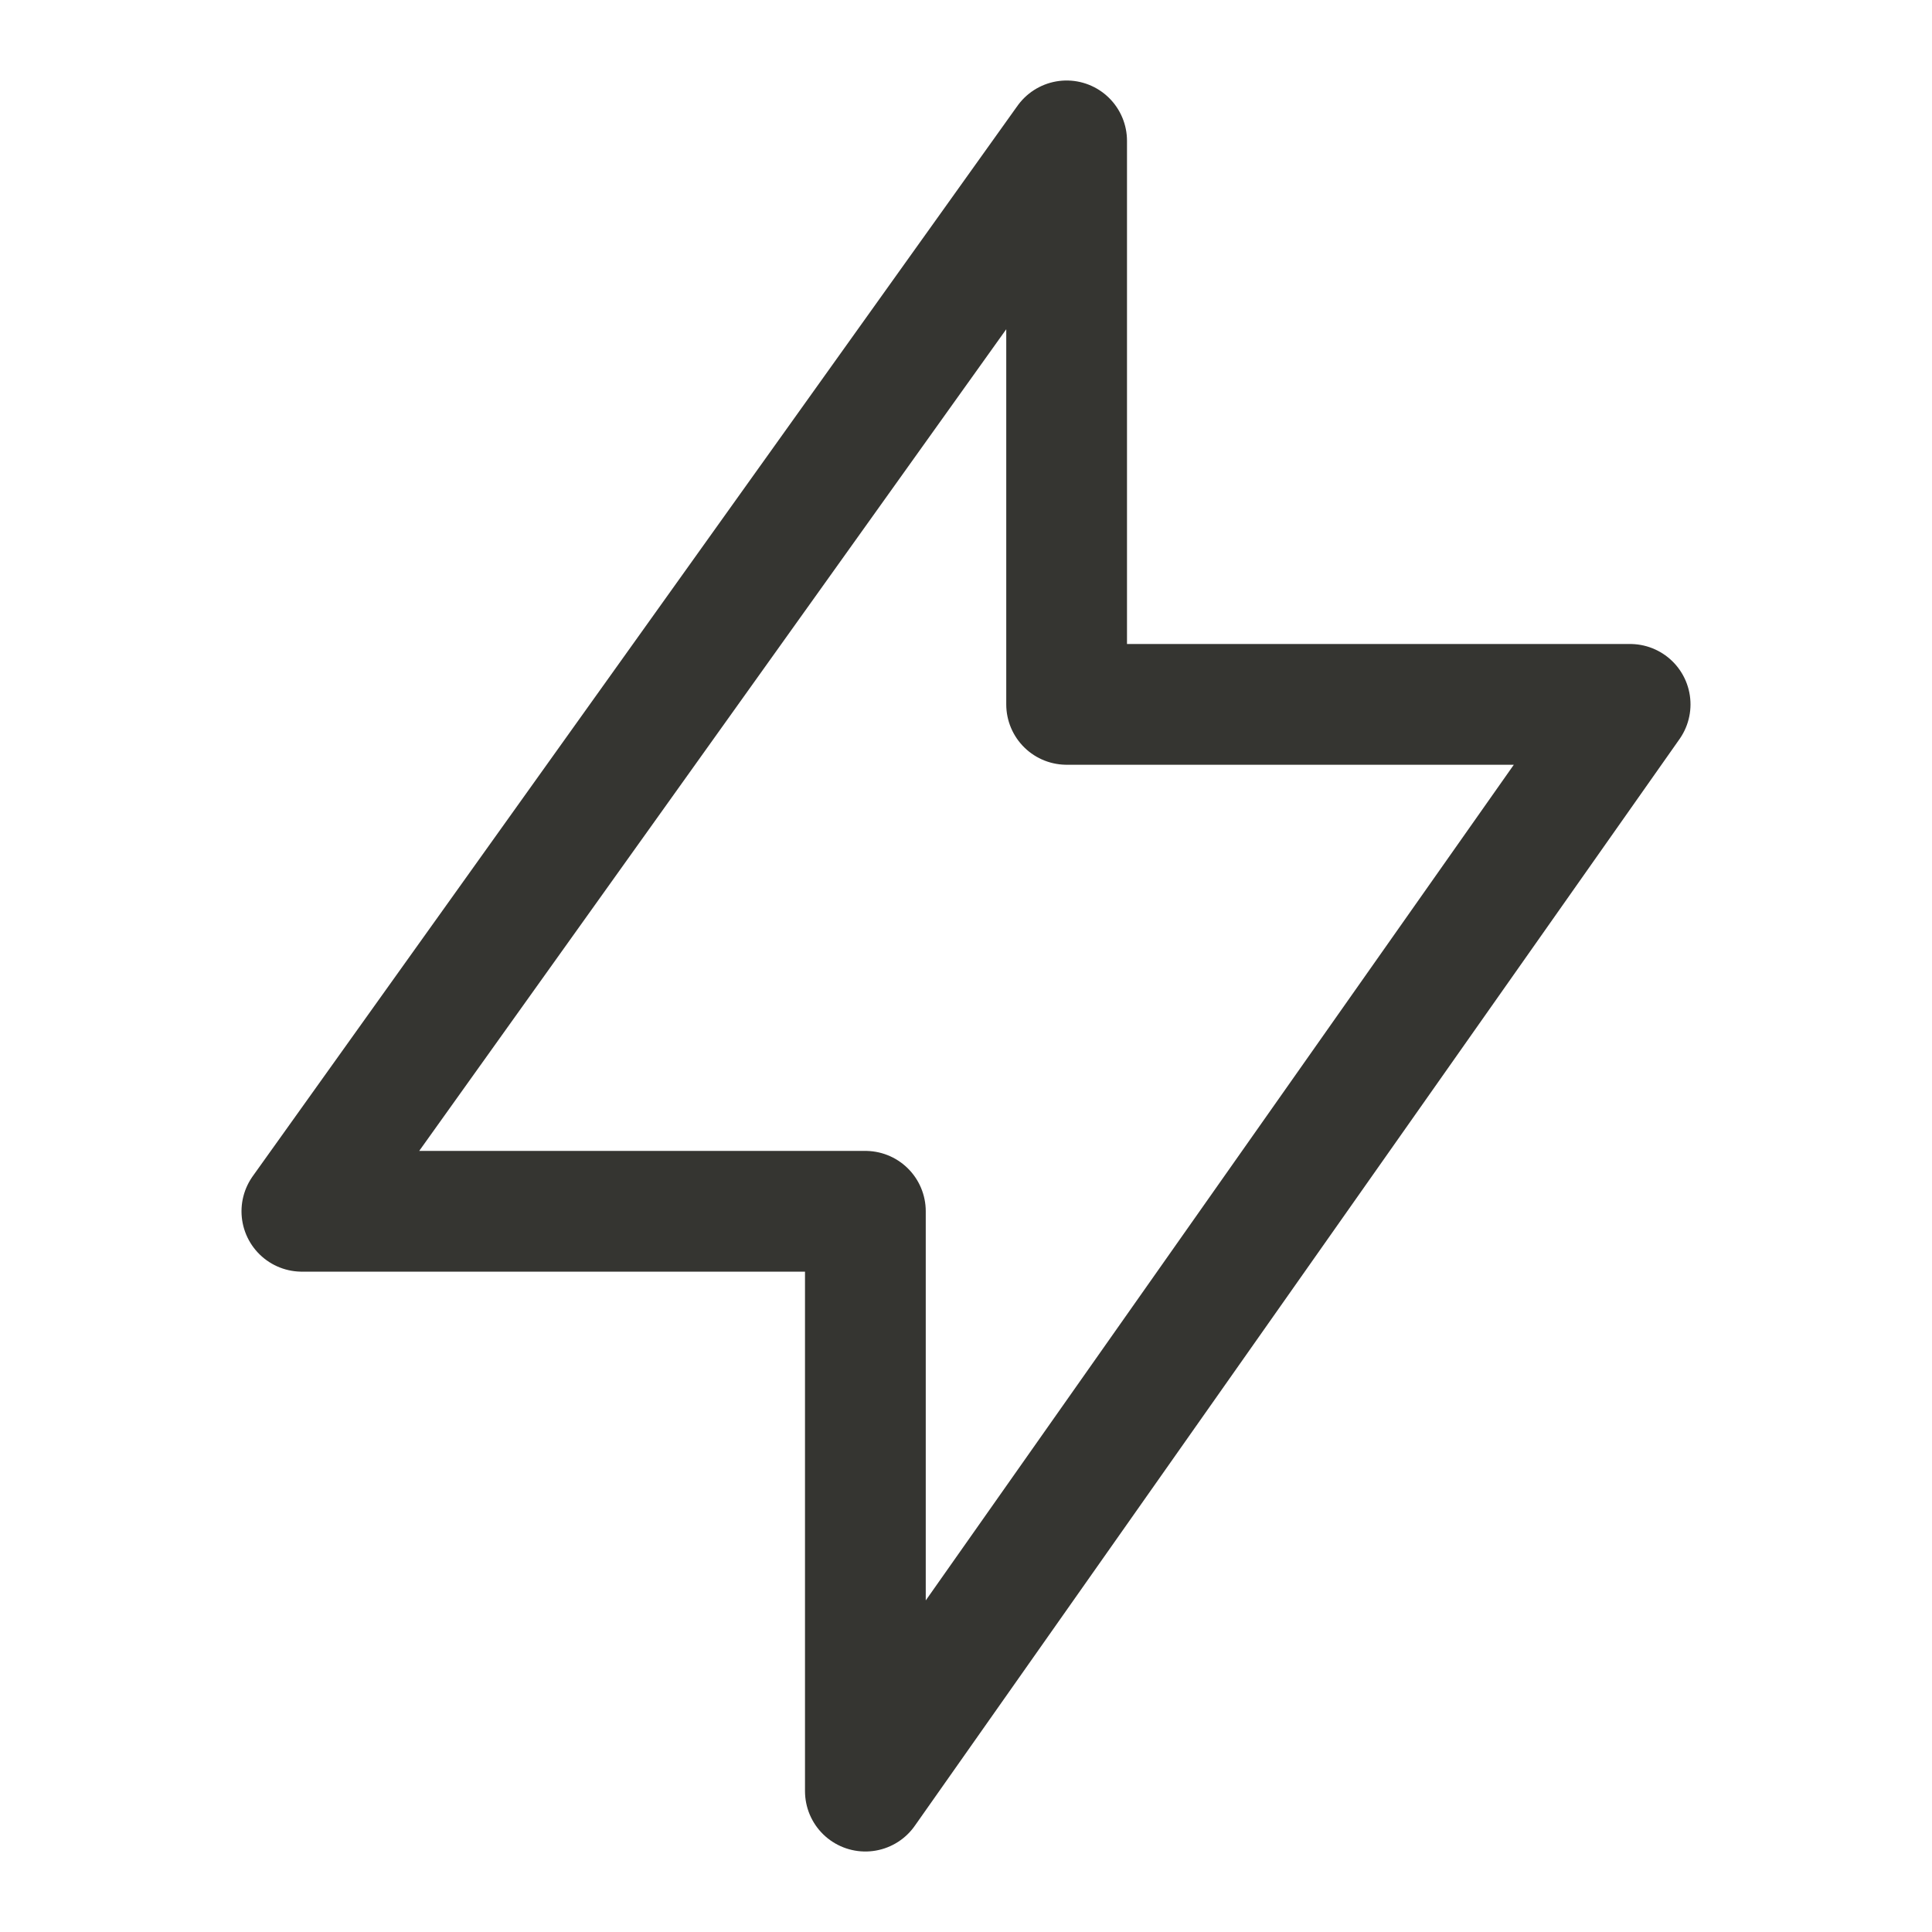
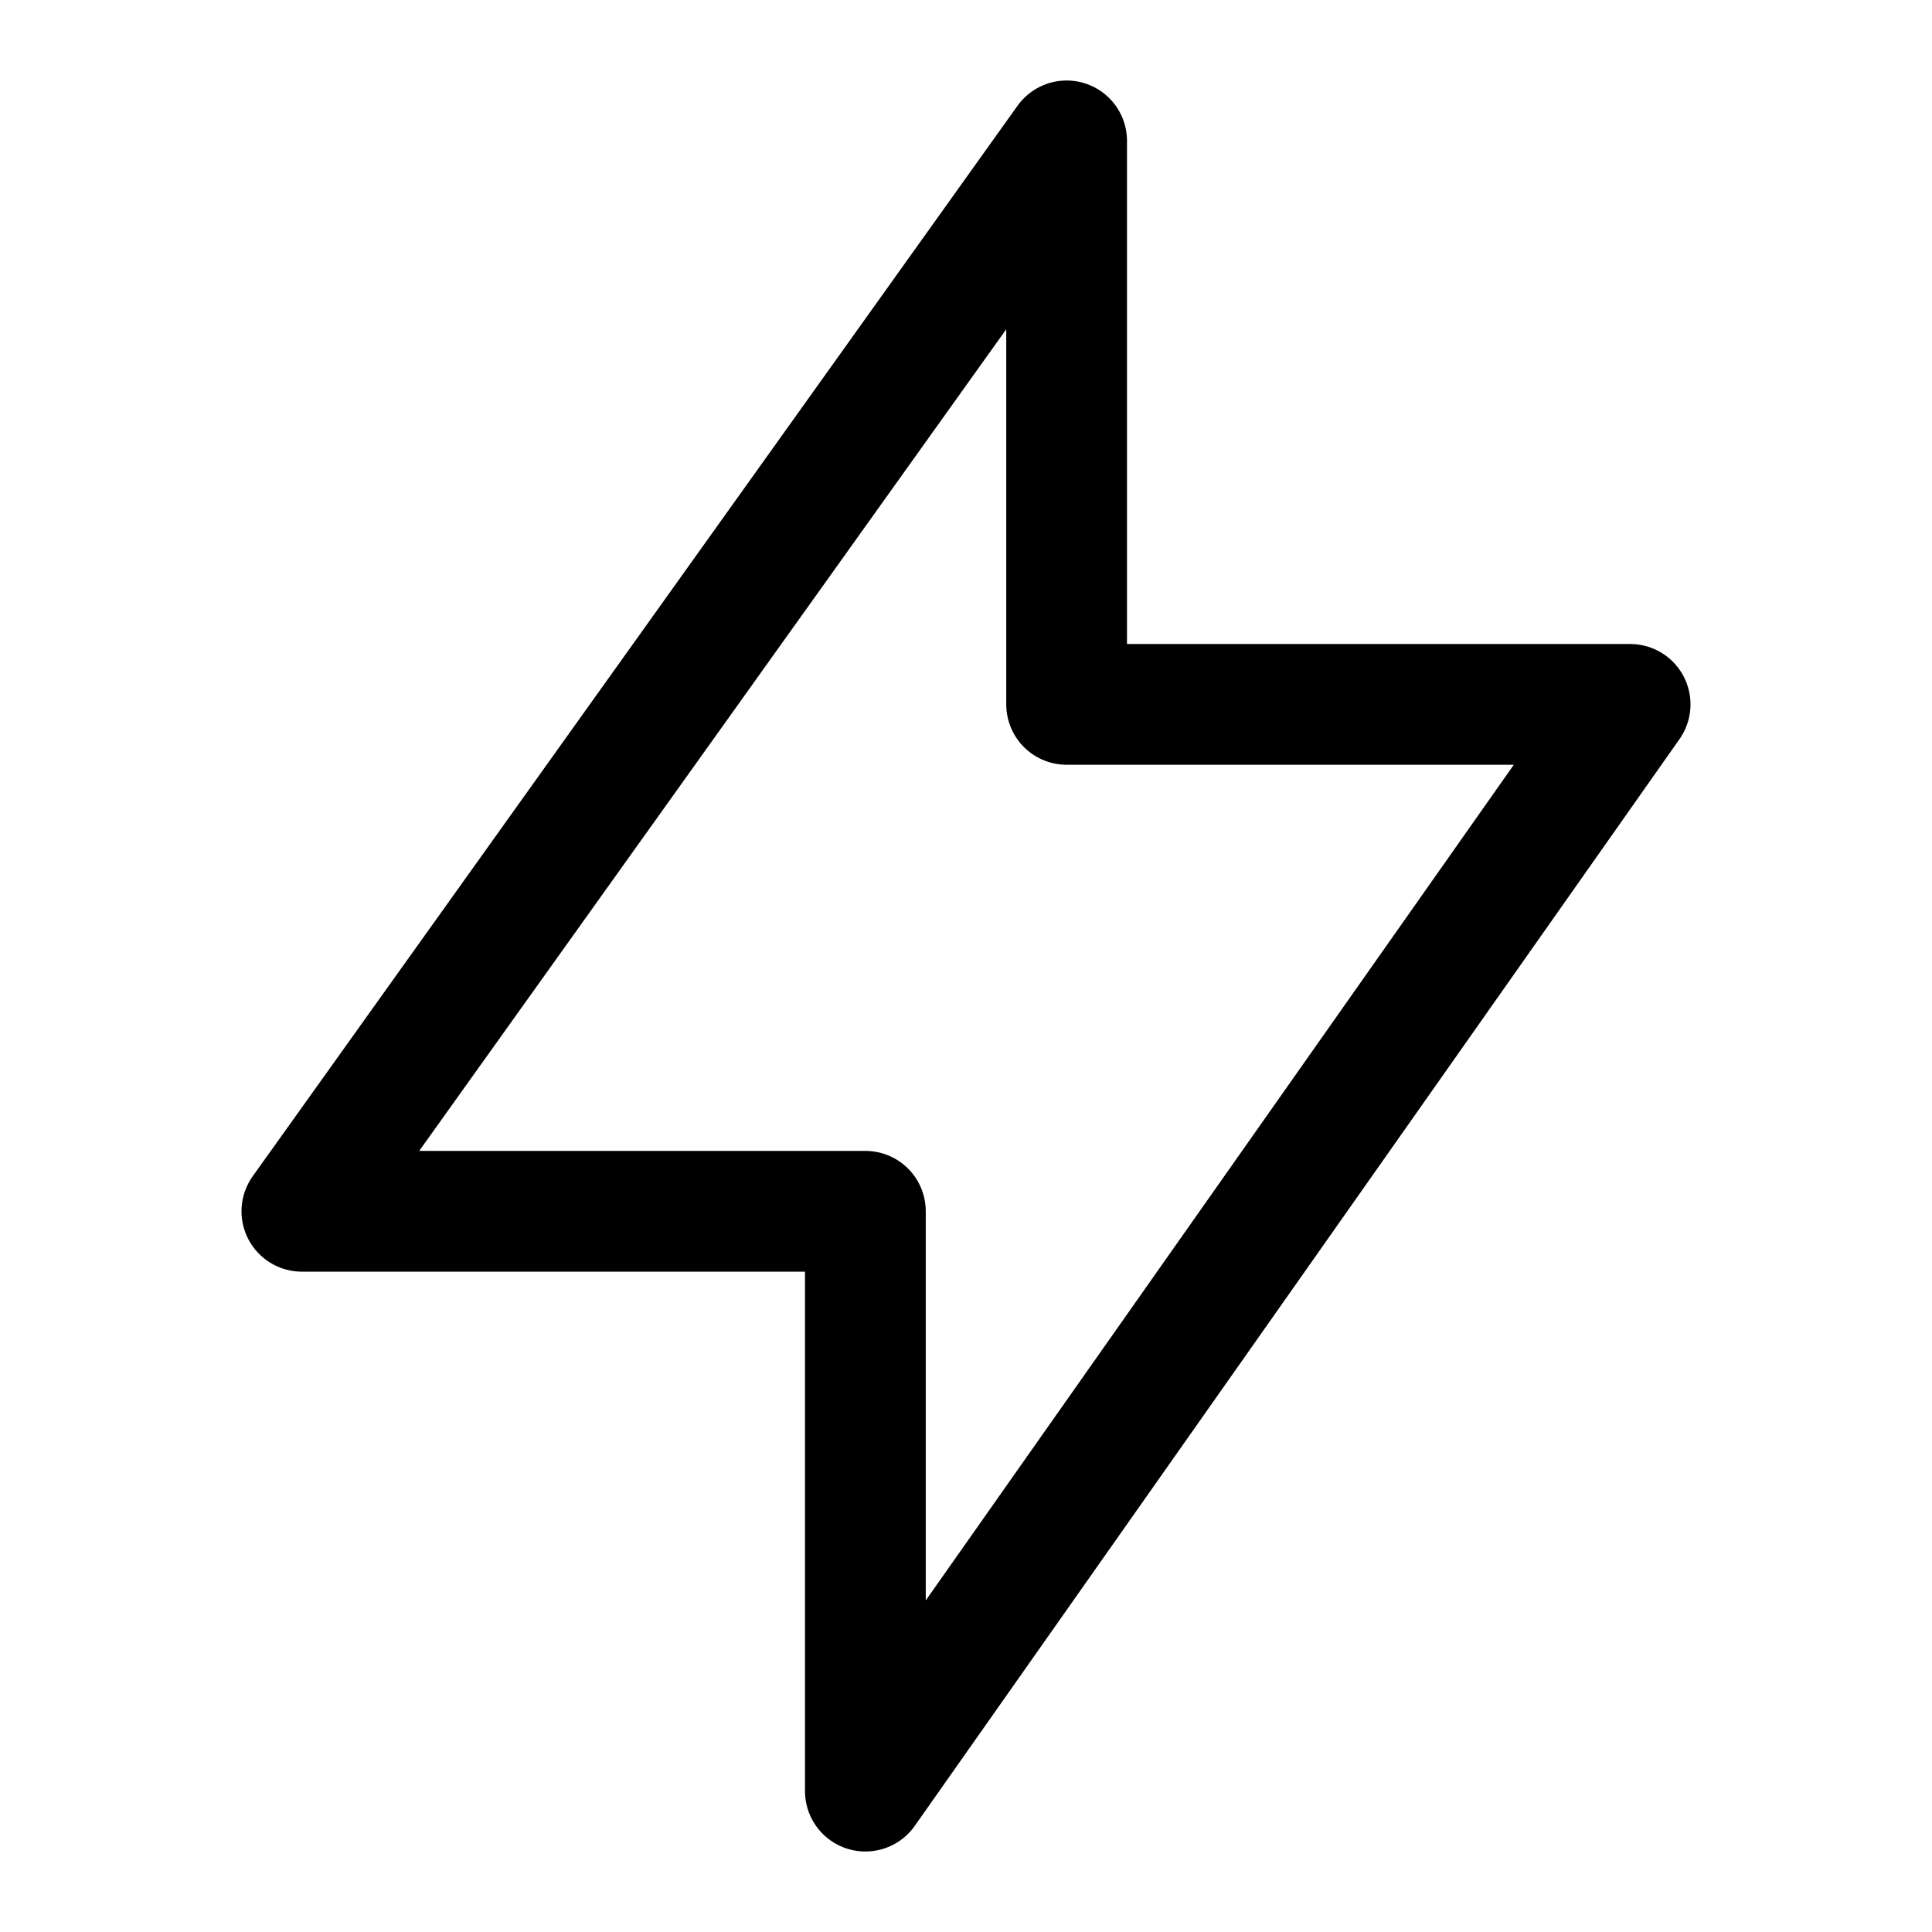
<svg xmlns="http://www.w3.org/2000/svg" width="24" height="24" viewBox="0 0 24 24" fill="none">
-   <path d="M20.25 8.75H13.25V1.75L3.75 15.047H10.75V22.25L20.25 8.75Z" stroke="#353531" stroke-width="1.5" stroke-linejoin="round" />
+   <path d="M20.25 8.75H13.25V1.75L3.75 15.047H10.75V22.25L20.25 8.75Z" stroke="currentColor" stroke-width="1.5" stroke-linejoin="round" />
</svg>
